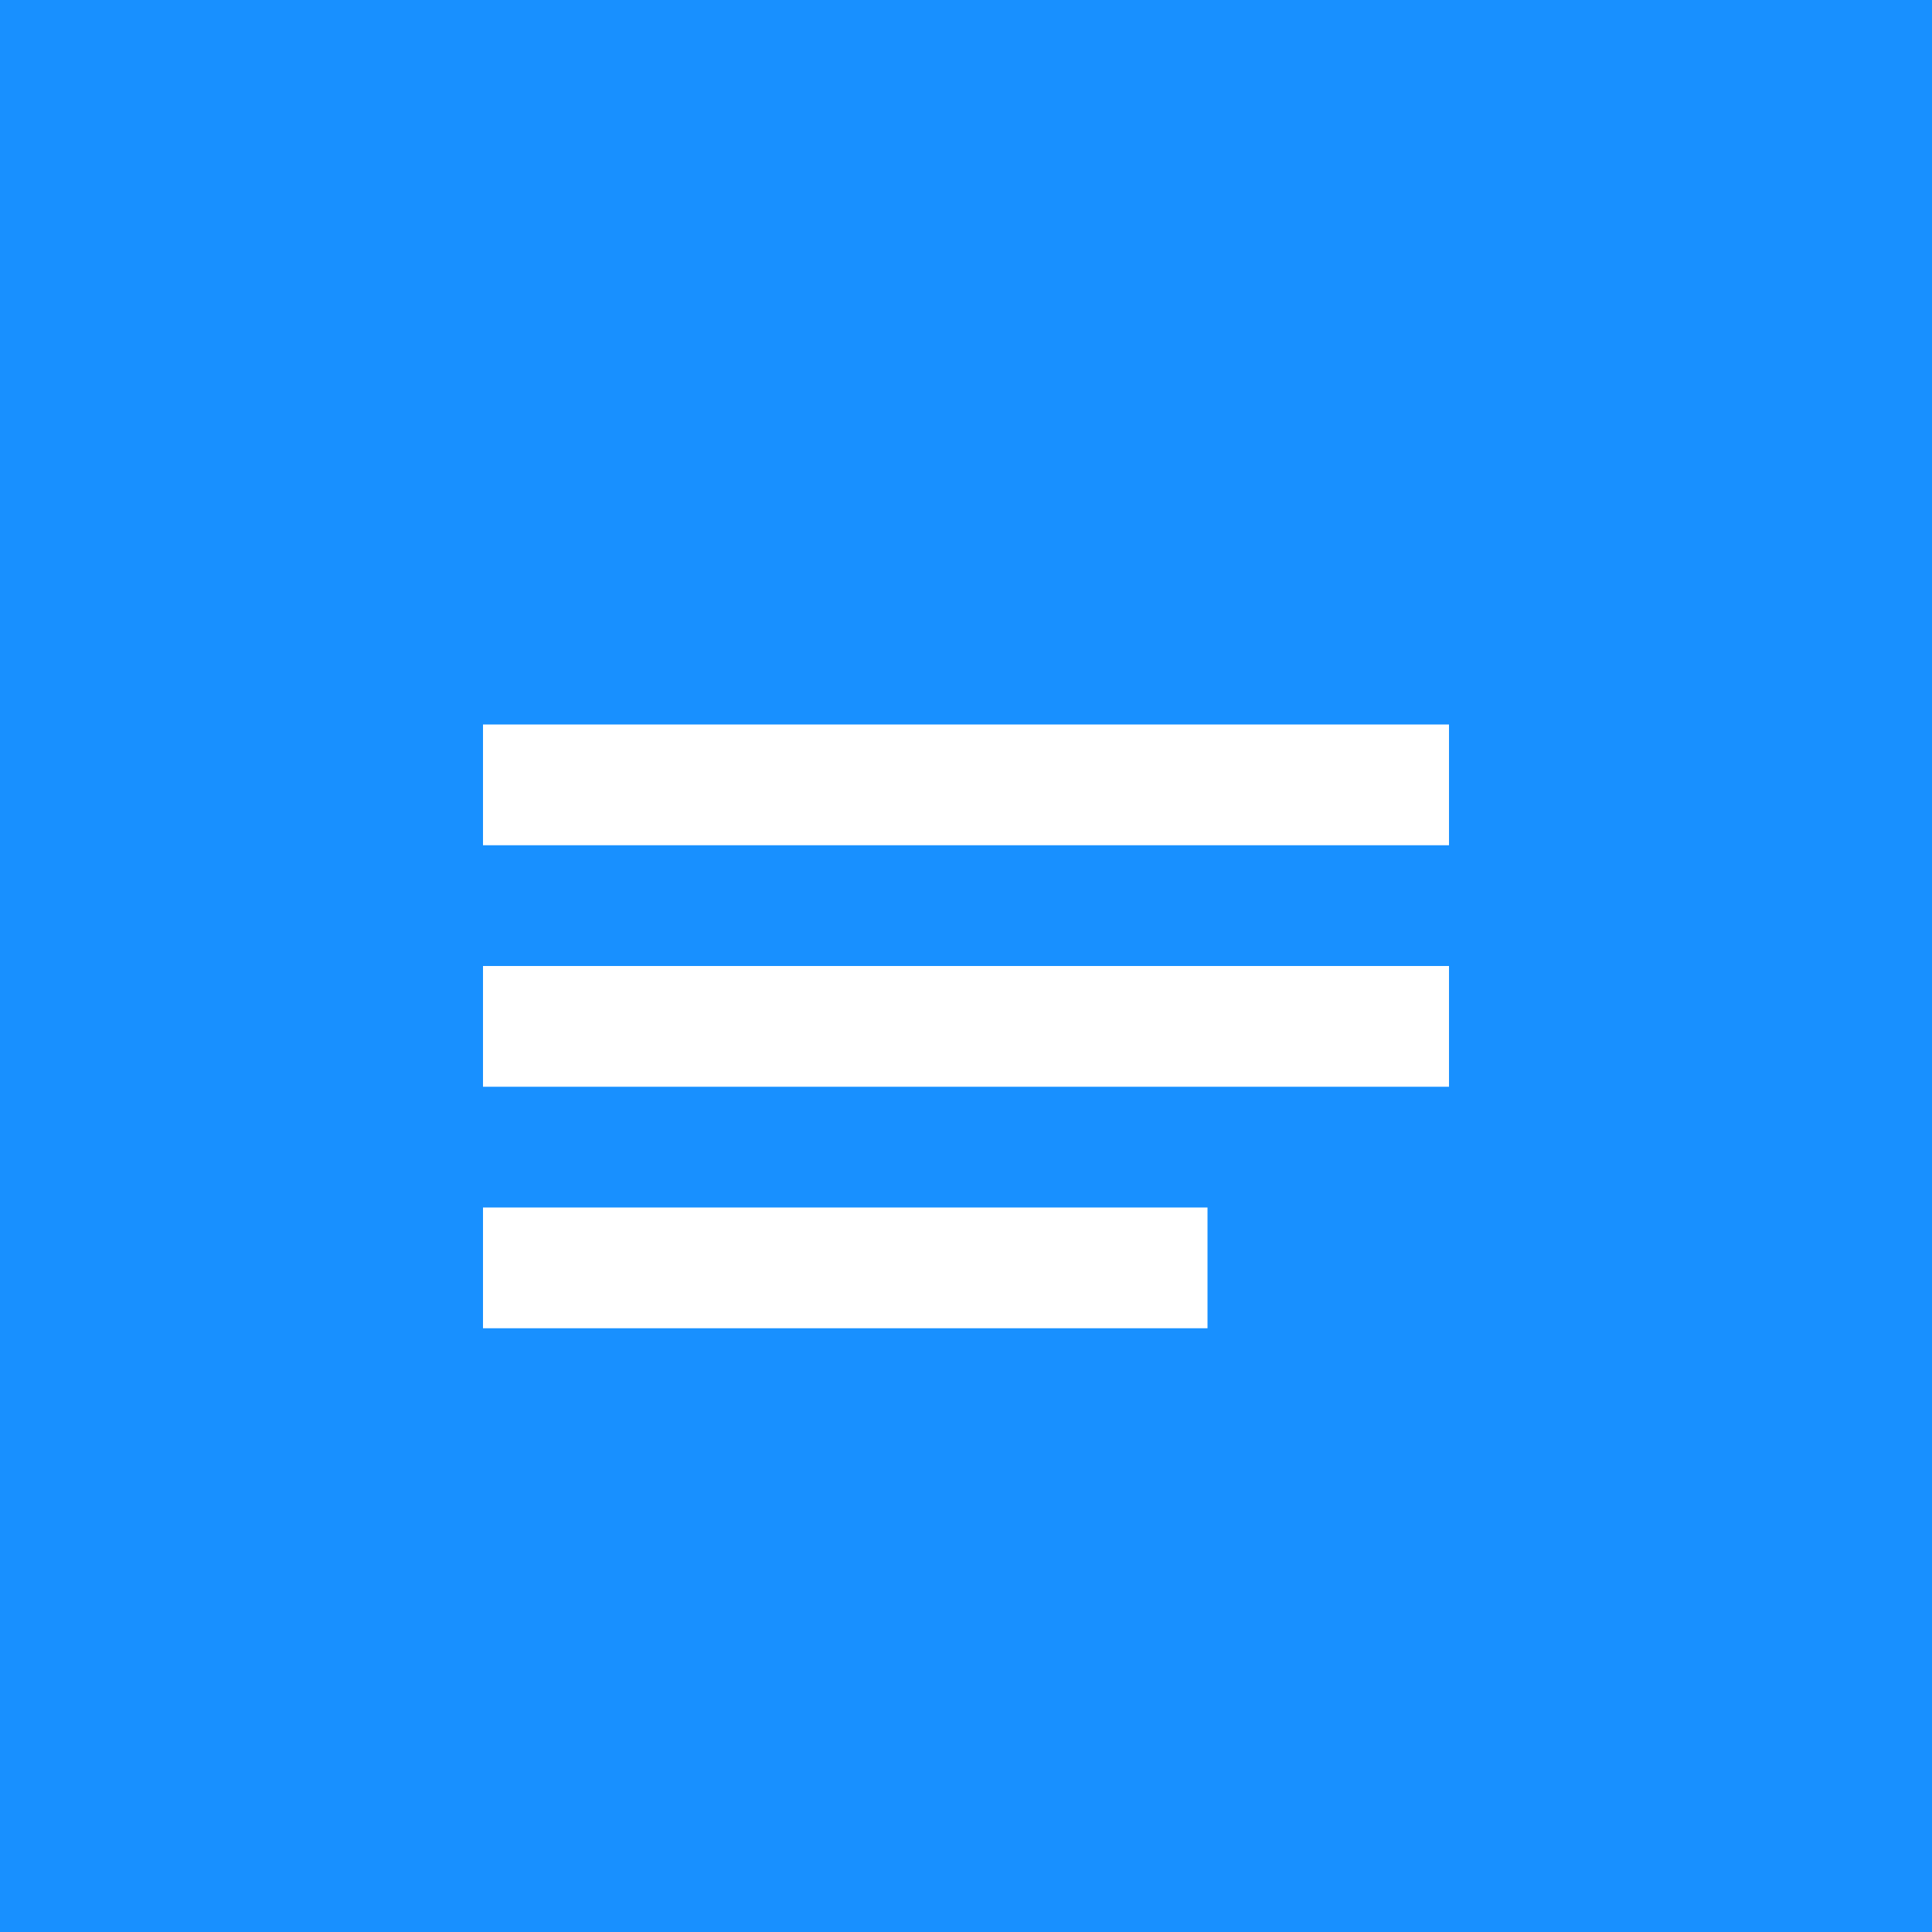
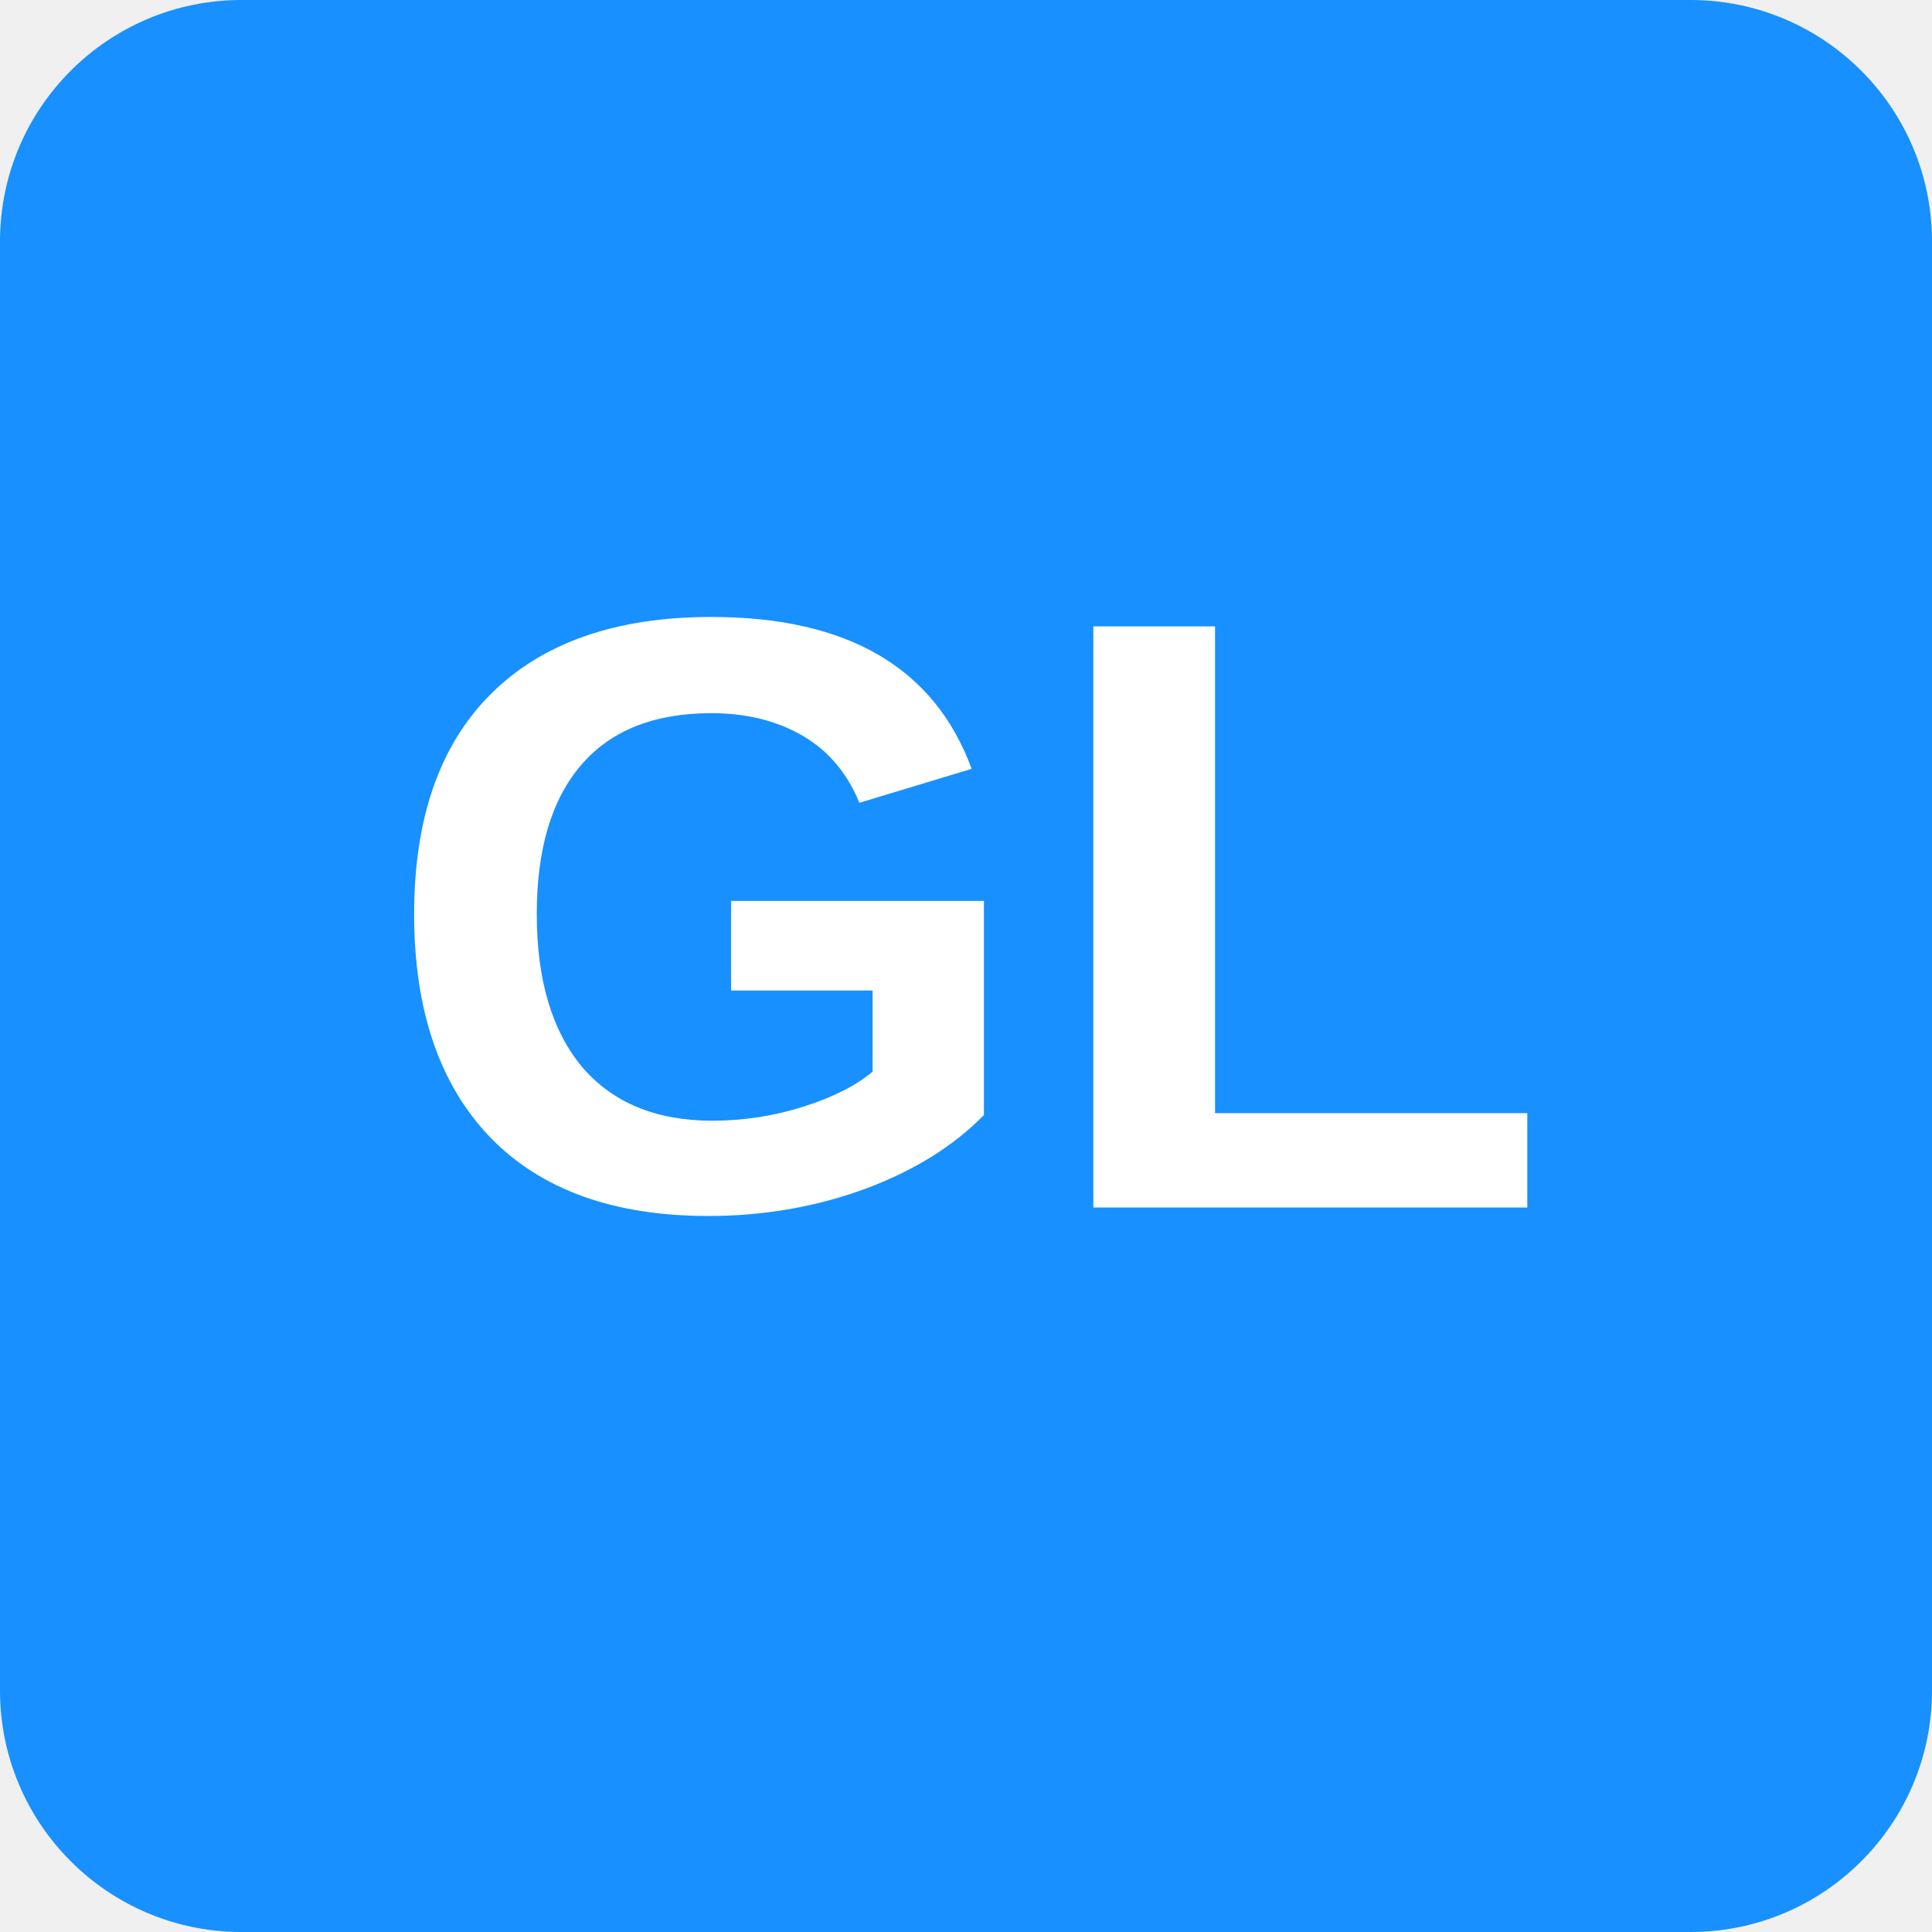
<svg xmlns="http://www.w3.org/2000/svg" width="32" height="32" viewBox="0 0 32 32" fill="none">
-   <rect width="32" height="32" fill="#1890ff" />
-   <path d="M8 12h16v2H8v-2zm0 4h16v2H8v-2zm0 4h12v2H8v-2z" fill="white" />
+   <rect width="32" height="32" rx="4" fill="#1890ff" />
+   <text x="16" y="20" text-anchor="middle" fill="white" font-family="Arial, sans-serif" font-size="14" font-weight="bold">GL</text>
</svg>
